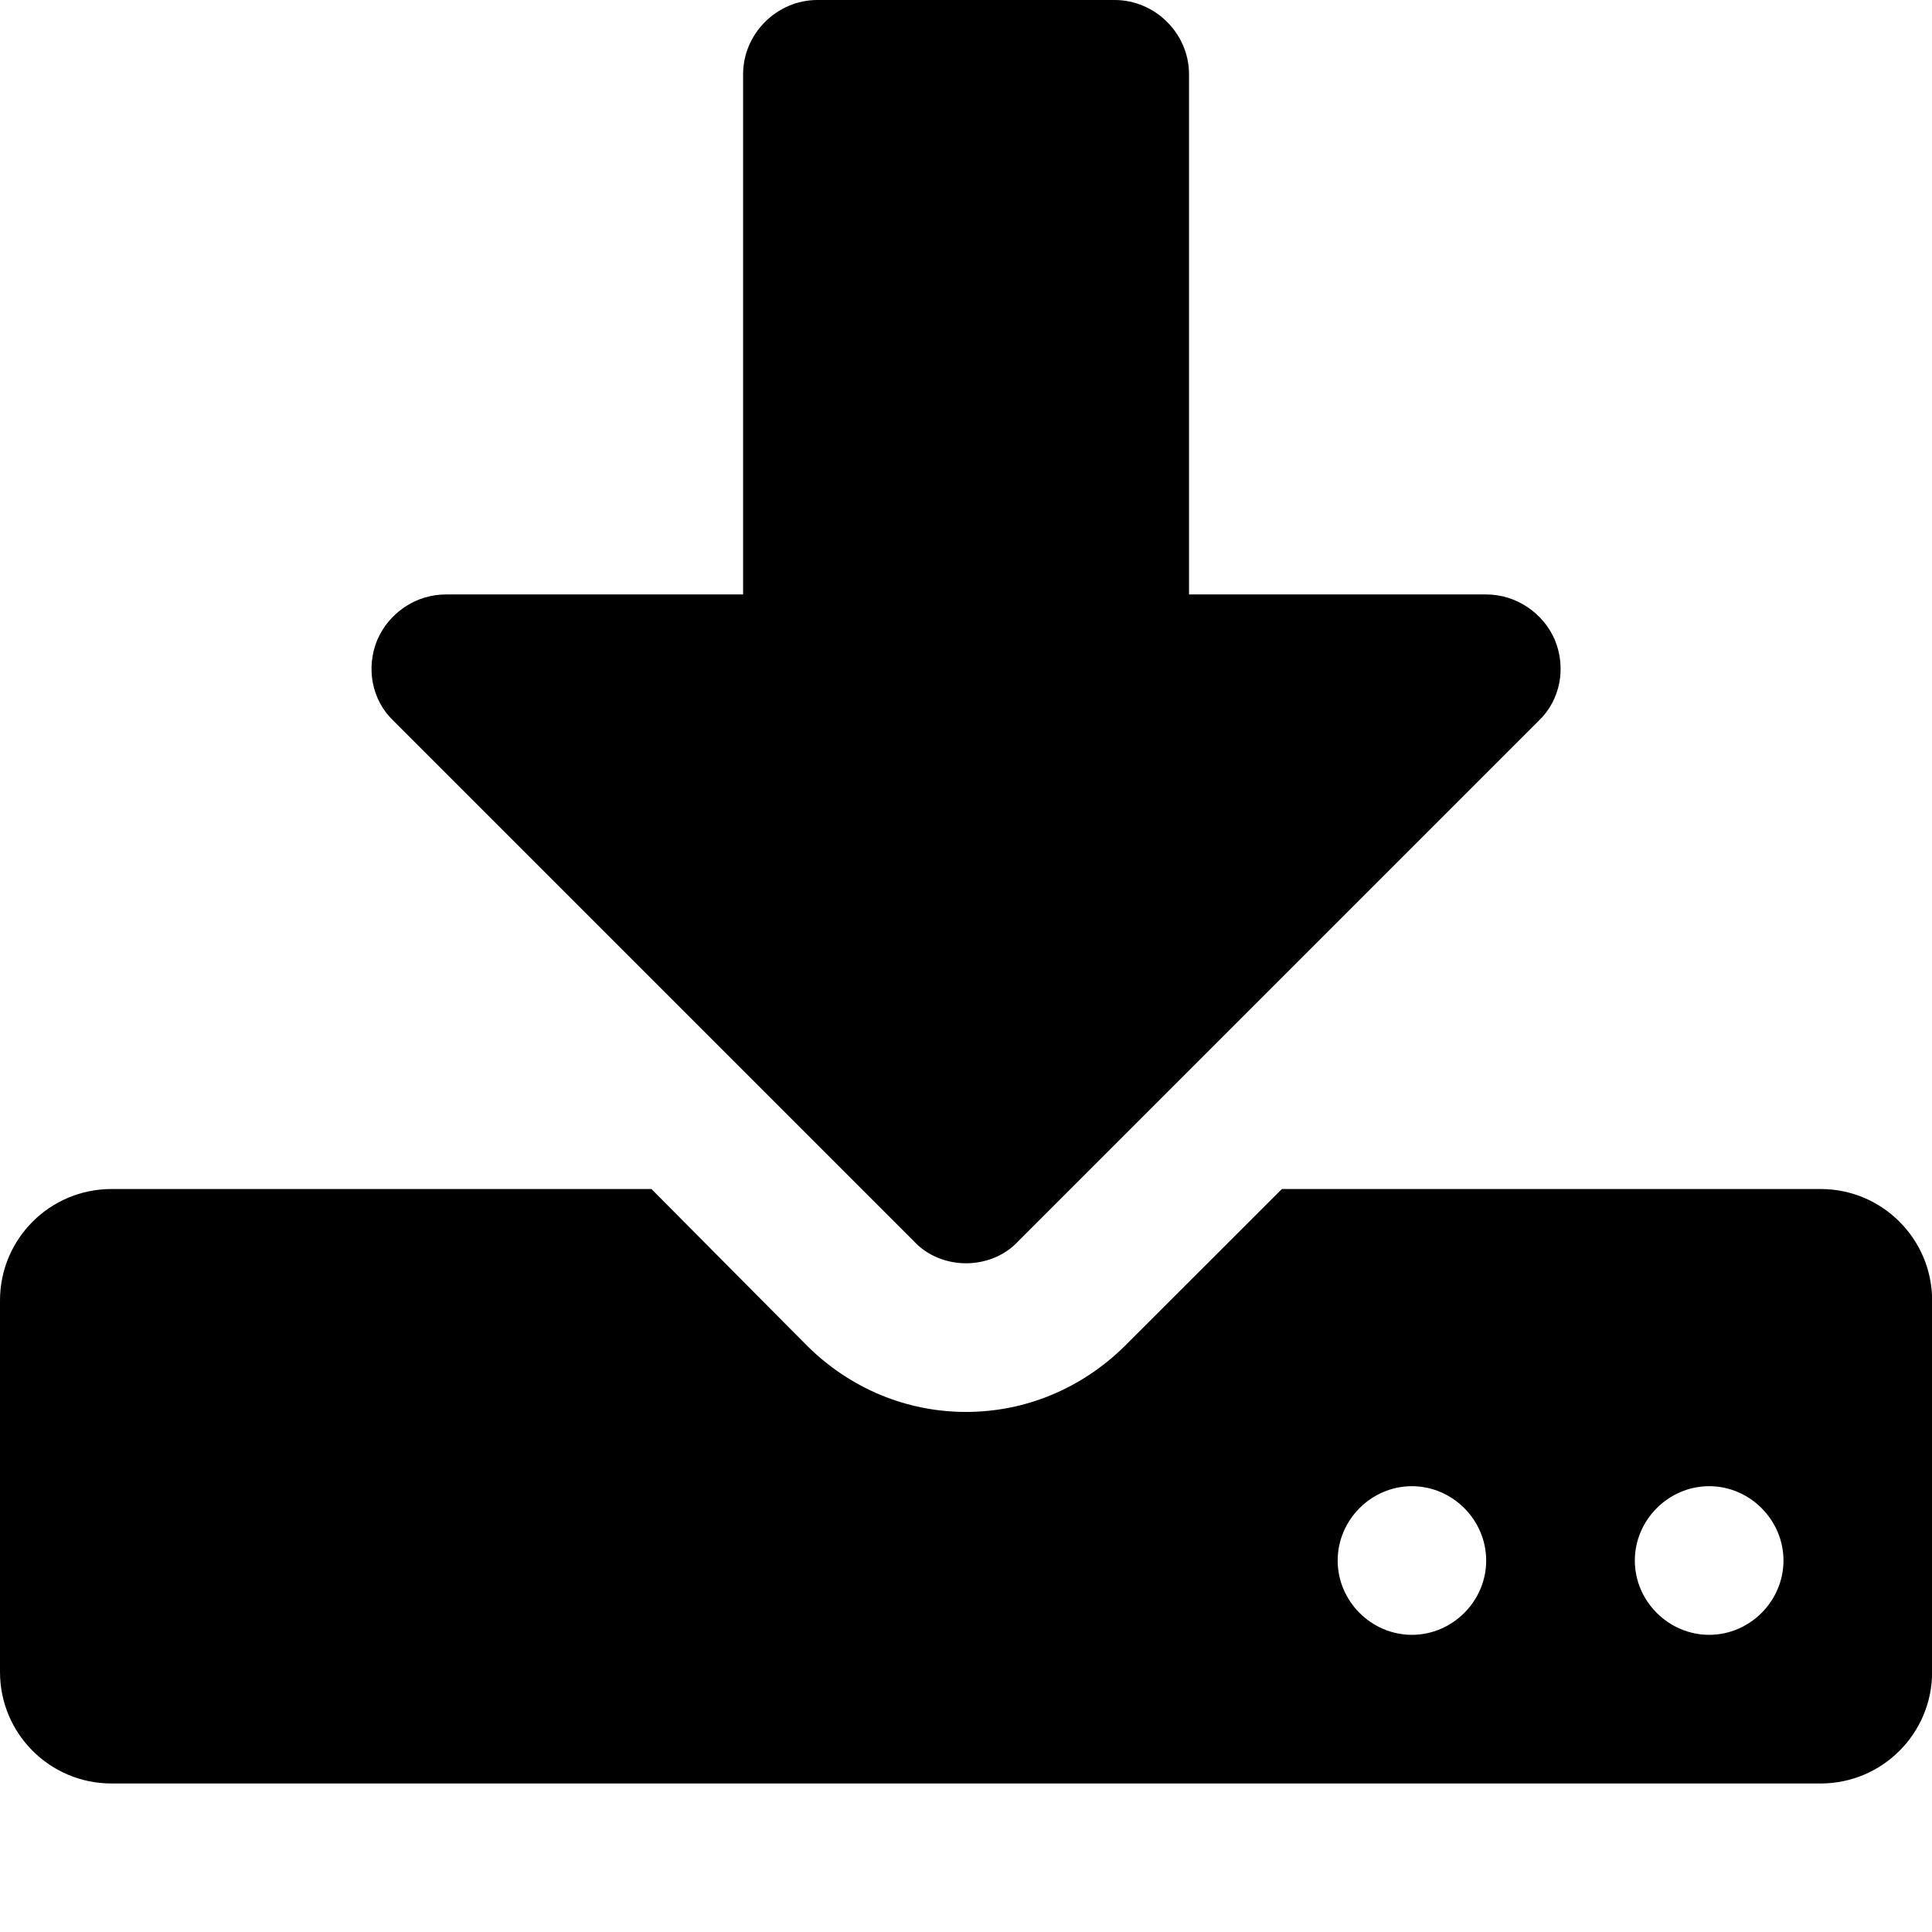
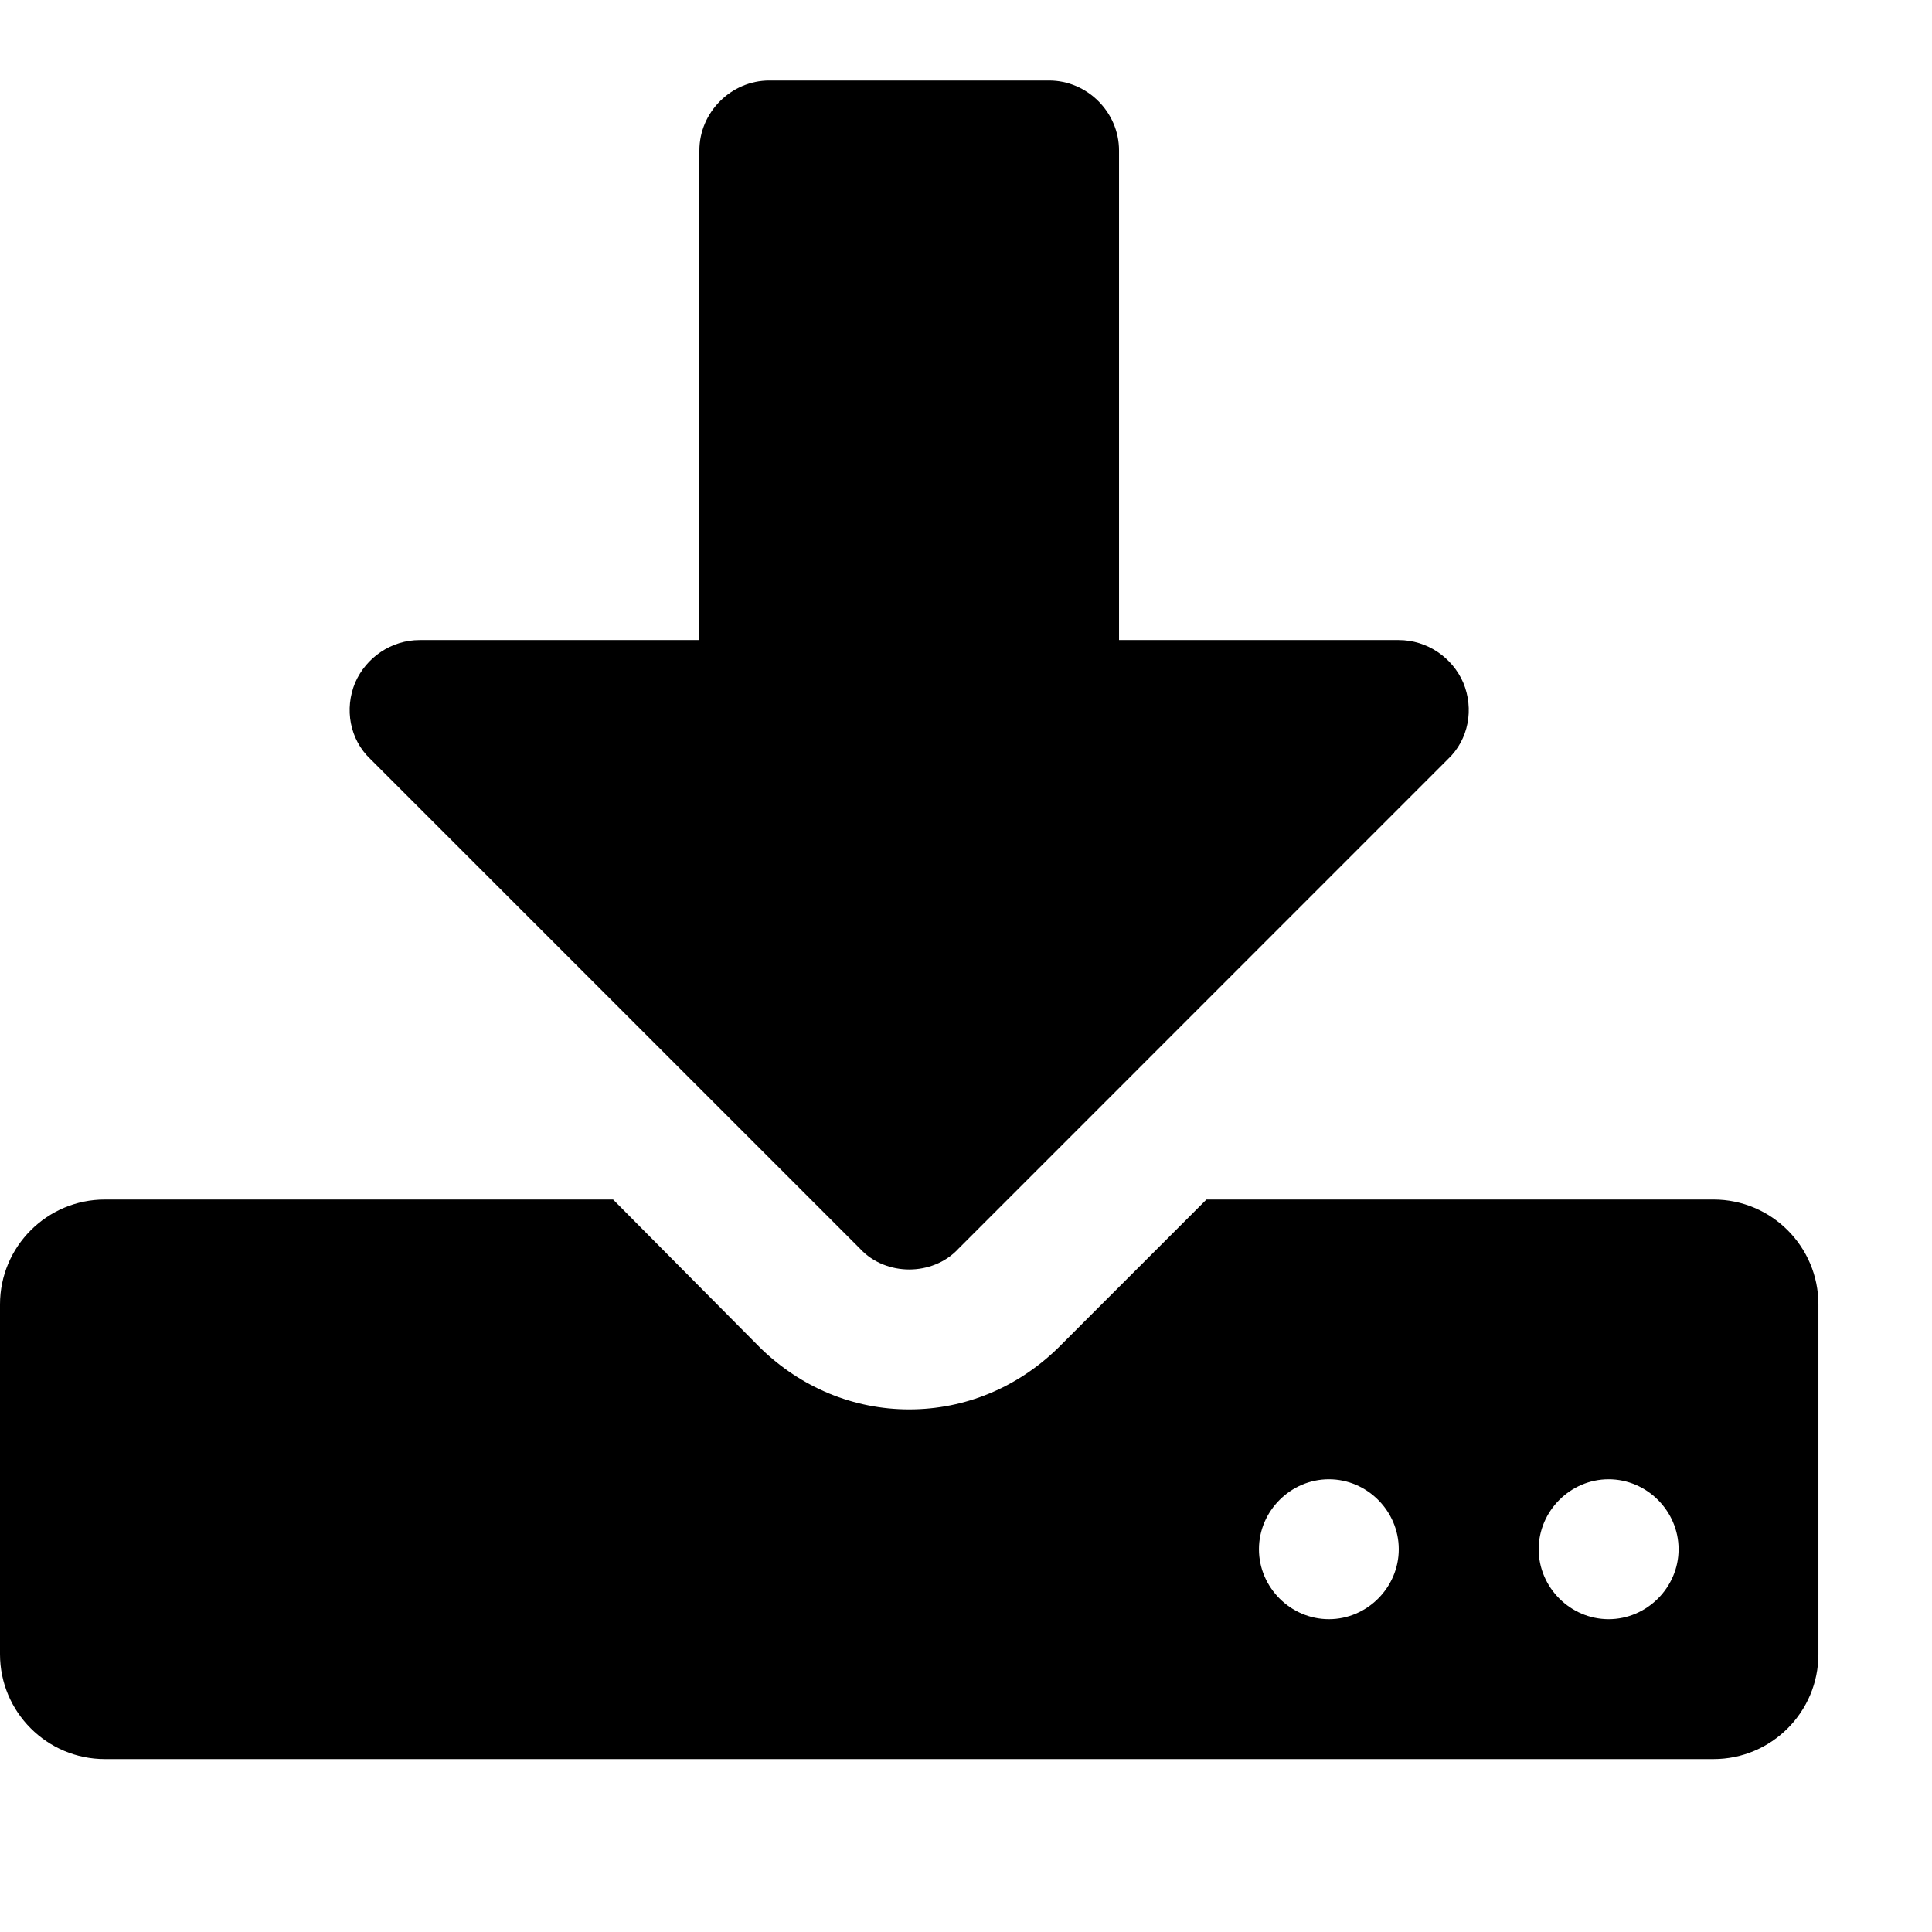
- <svg xmlns="http://www.w3.org/2000/svg" width="16px" height="16px" viewBox="0 0 16 16" version="1.1">
+ <svg xmlns="http://www.w3.org/2000/svg" width="24px" height="24px" viewBox="0 0 24 24" version="1.1">
  <defs />
  <g id="Page-1" stroke="none" stroke-width="1" fill="none" fill-rule="evenodd">
-     <g id="download" fill="#000000">
-       <path d="M12.308,12.924 C12.308,12.587 12.029,12.308 11.693,12.308 C11.356,12.308 11.078,12.587 11.078,12.924 C11.078,13.26 11.356,13.539 11.693,13.539 C12.029,13.539 12.308,13.26 12.308,12.924 Z M14.77,12.924 C14.77,12.587 14.491,12.308 14.155,12.308 C13.818,12.308 13.539,12.587 13.539,12.924 C13.539,13.26 13.818,13.539 14.155,13.539 C14.491,13.539 14.77,13.26 14.77,12.924 Z M16.001,10.77 L16.001,13.847 C16.001,14.357 15.587,14.77 15.078,14.77 L0.923,14.77 C0.413,14.77 0,14.357 0,13.847 L0,10.77 C0,10.26 0.413,9.847 0.923,9.847 L5.395,9.847 L6.693,11.154 C7.048,11.501 7.51,11.693 8,11.693 C8.491,11.693 8.952,11.501 9.308,11.154 L10.616,9.847 L15.078,9.847 C15.587,9.847 16.001,10.26 16.001,10.77 Z M12.876,5.298 C12.972,5.529 12.924,5.798 12.741,5.971 L8.433,10.279 C8.318,10.404 8.154,10.462 8,10.462 C7.847,10.462 7.683,10.404 7.568,10.279 L3.26,5.971 C3.077,5.798 3.029,5.529 3.125,5.298 C3.221,5.077 3.442,4.923 3.693,4.923 L6.154,4.923 L6.154,0.615 C6.154,0.279 6.433,0 6.77,0 L9.231,0 C9.568,0 9.847,0.279 9.847,0.615 L9.847,4.923 L12.308,4.923 C12.558,4.923 12.78,5.077 12.876,5.298 Z" id="" />
+     <g id="download" fill-rule="nonzero" fill="#000000">
+       <path d="M17.376,19.245 C17.376,18.77 16.983,18.376 16.508,18.376 C16.033,18.376 15.639,18.77 15.639,19.245 C15.639,19.72 16.033,20.114 16.508,20.114 C16.983,20.114 17.376,19.72 17.376,19.245 Z M20.852,19.245 C20.852,18.77 20.458,18.376 19.983,18.376 C19.508,18.376 19.114,18.77 19.114,19.245 C19.114,19.72 19.508,20.114 19.983,20.114 C20.458,20.114 20.852,19.72 20.852,19.245 Z M22.589,16.204 L22.589,20.549 C22.589,21.268 22.006,21.852 21.286,21.852 L1.303,21.852 C0.584,21.852 0,21.268 0,20.549 L0,16.204 C0,15.485 0.584,14.901 1.303,14.901 L7.616,14.901 L9.448,16.747 C9.951,17.236 10.602,17.508 11.295,17.508 C11.987,17.508 12.639,17.236 13.141,16.747 L14.987,14.901 L21.286,14.901 C22.006,14.901 22.589,15.485 22.589,16.204 Z M18.177,8.48 C18.313,8.806 18.245,9.186 17.987,9.43 L11.906,15.512 C11.743,15.689 11.512,15.77 11.295,15.77 C11.078,15.77 10.847,15.689 10.684,15.512 L4.602,9.43 C4.344,9.186 4.276,8.806 4.412,8.48 C4.548,8.168 4.86,7.951 5.213,7.951 L8.688,7.951 L8.688,1.869 C8.688,1.394 9.082,1 9.557,1 L13.032,1 C13.507,1 13.901,1.394 13.901,1.869 L13.901,7.951 L17.376,7.951 C17.729,7.951 18.042,8.168 18.177,8.48 Z" id="icon" />
    </g>
  </g>
</svg>
